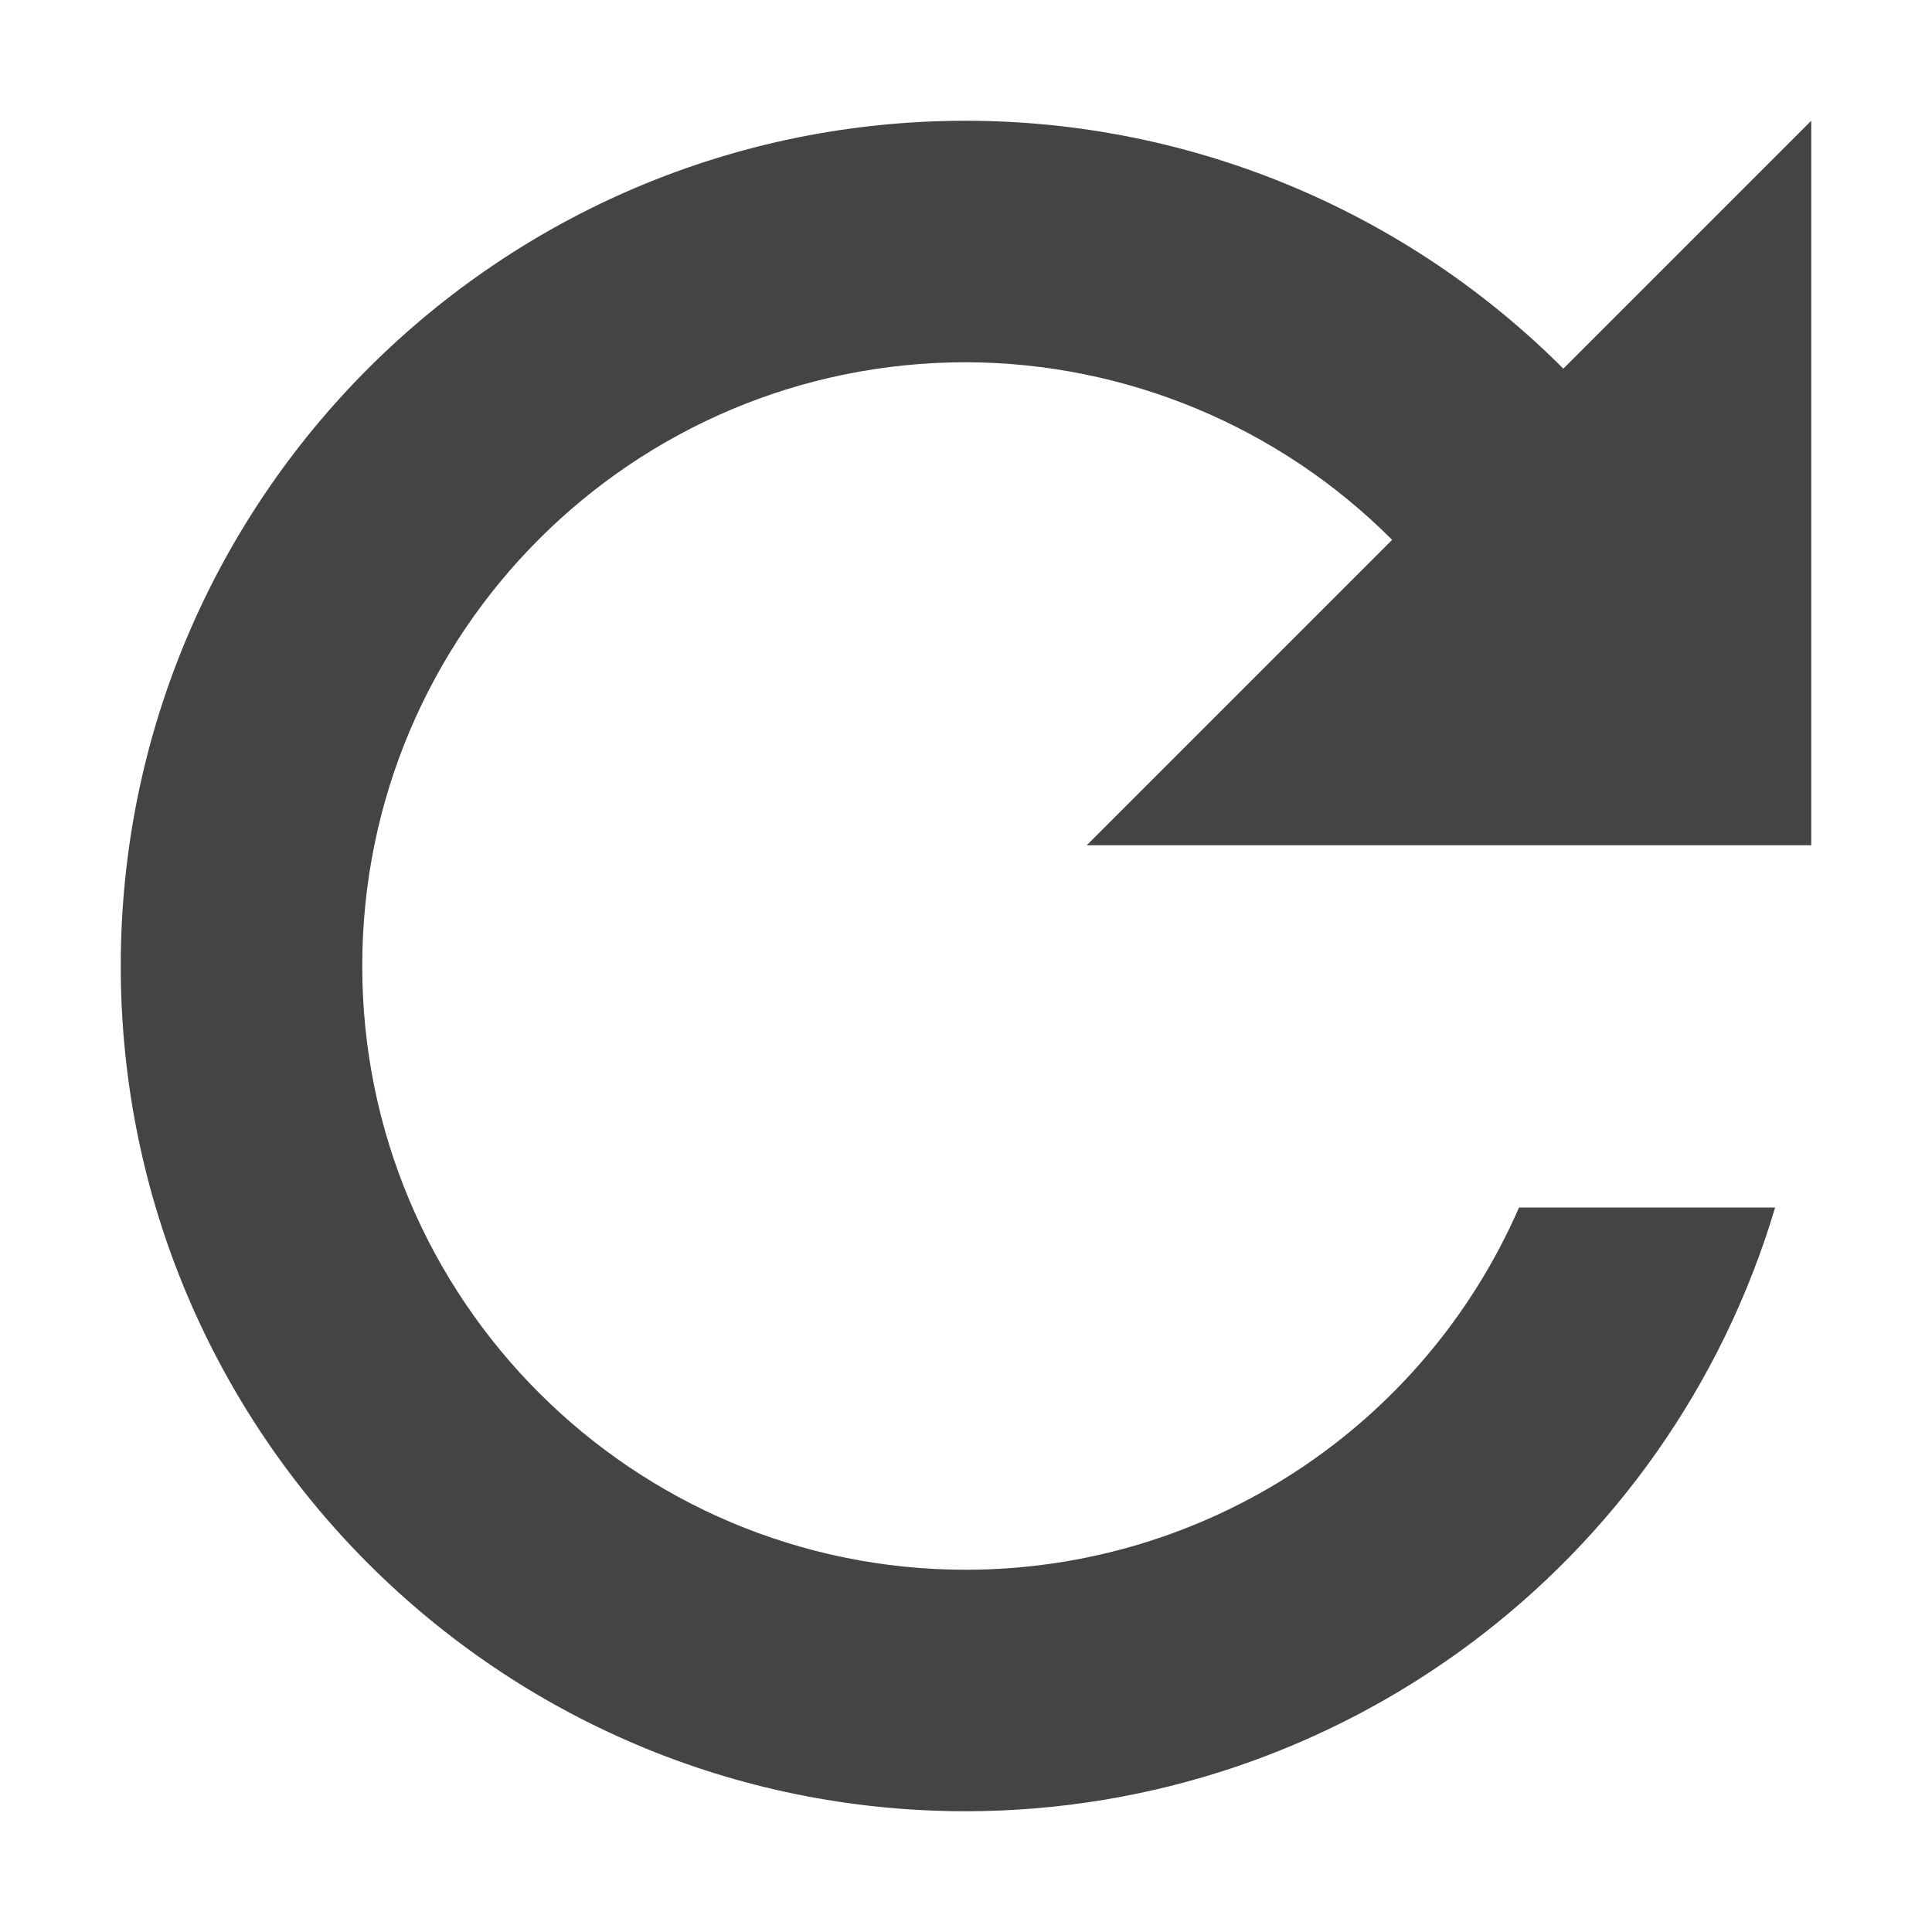
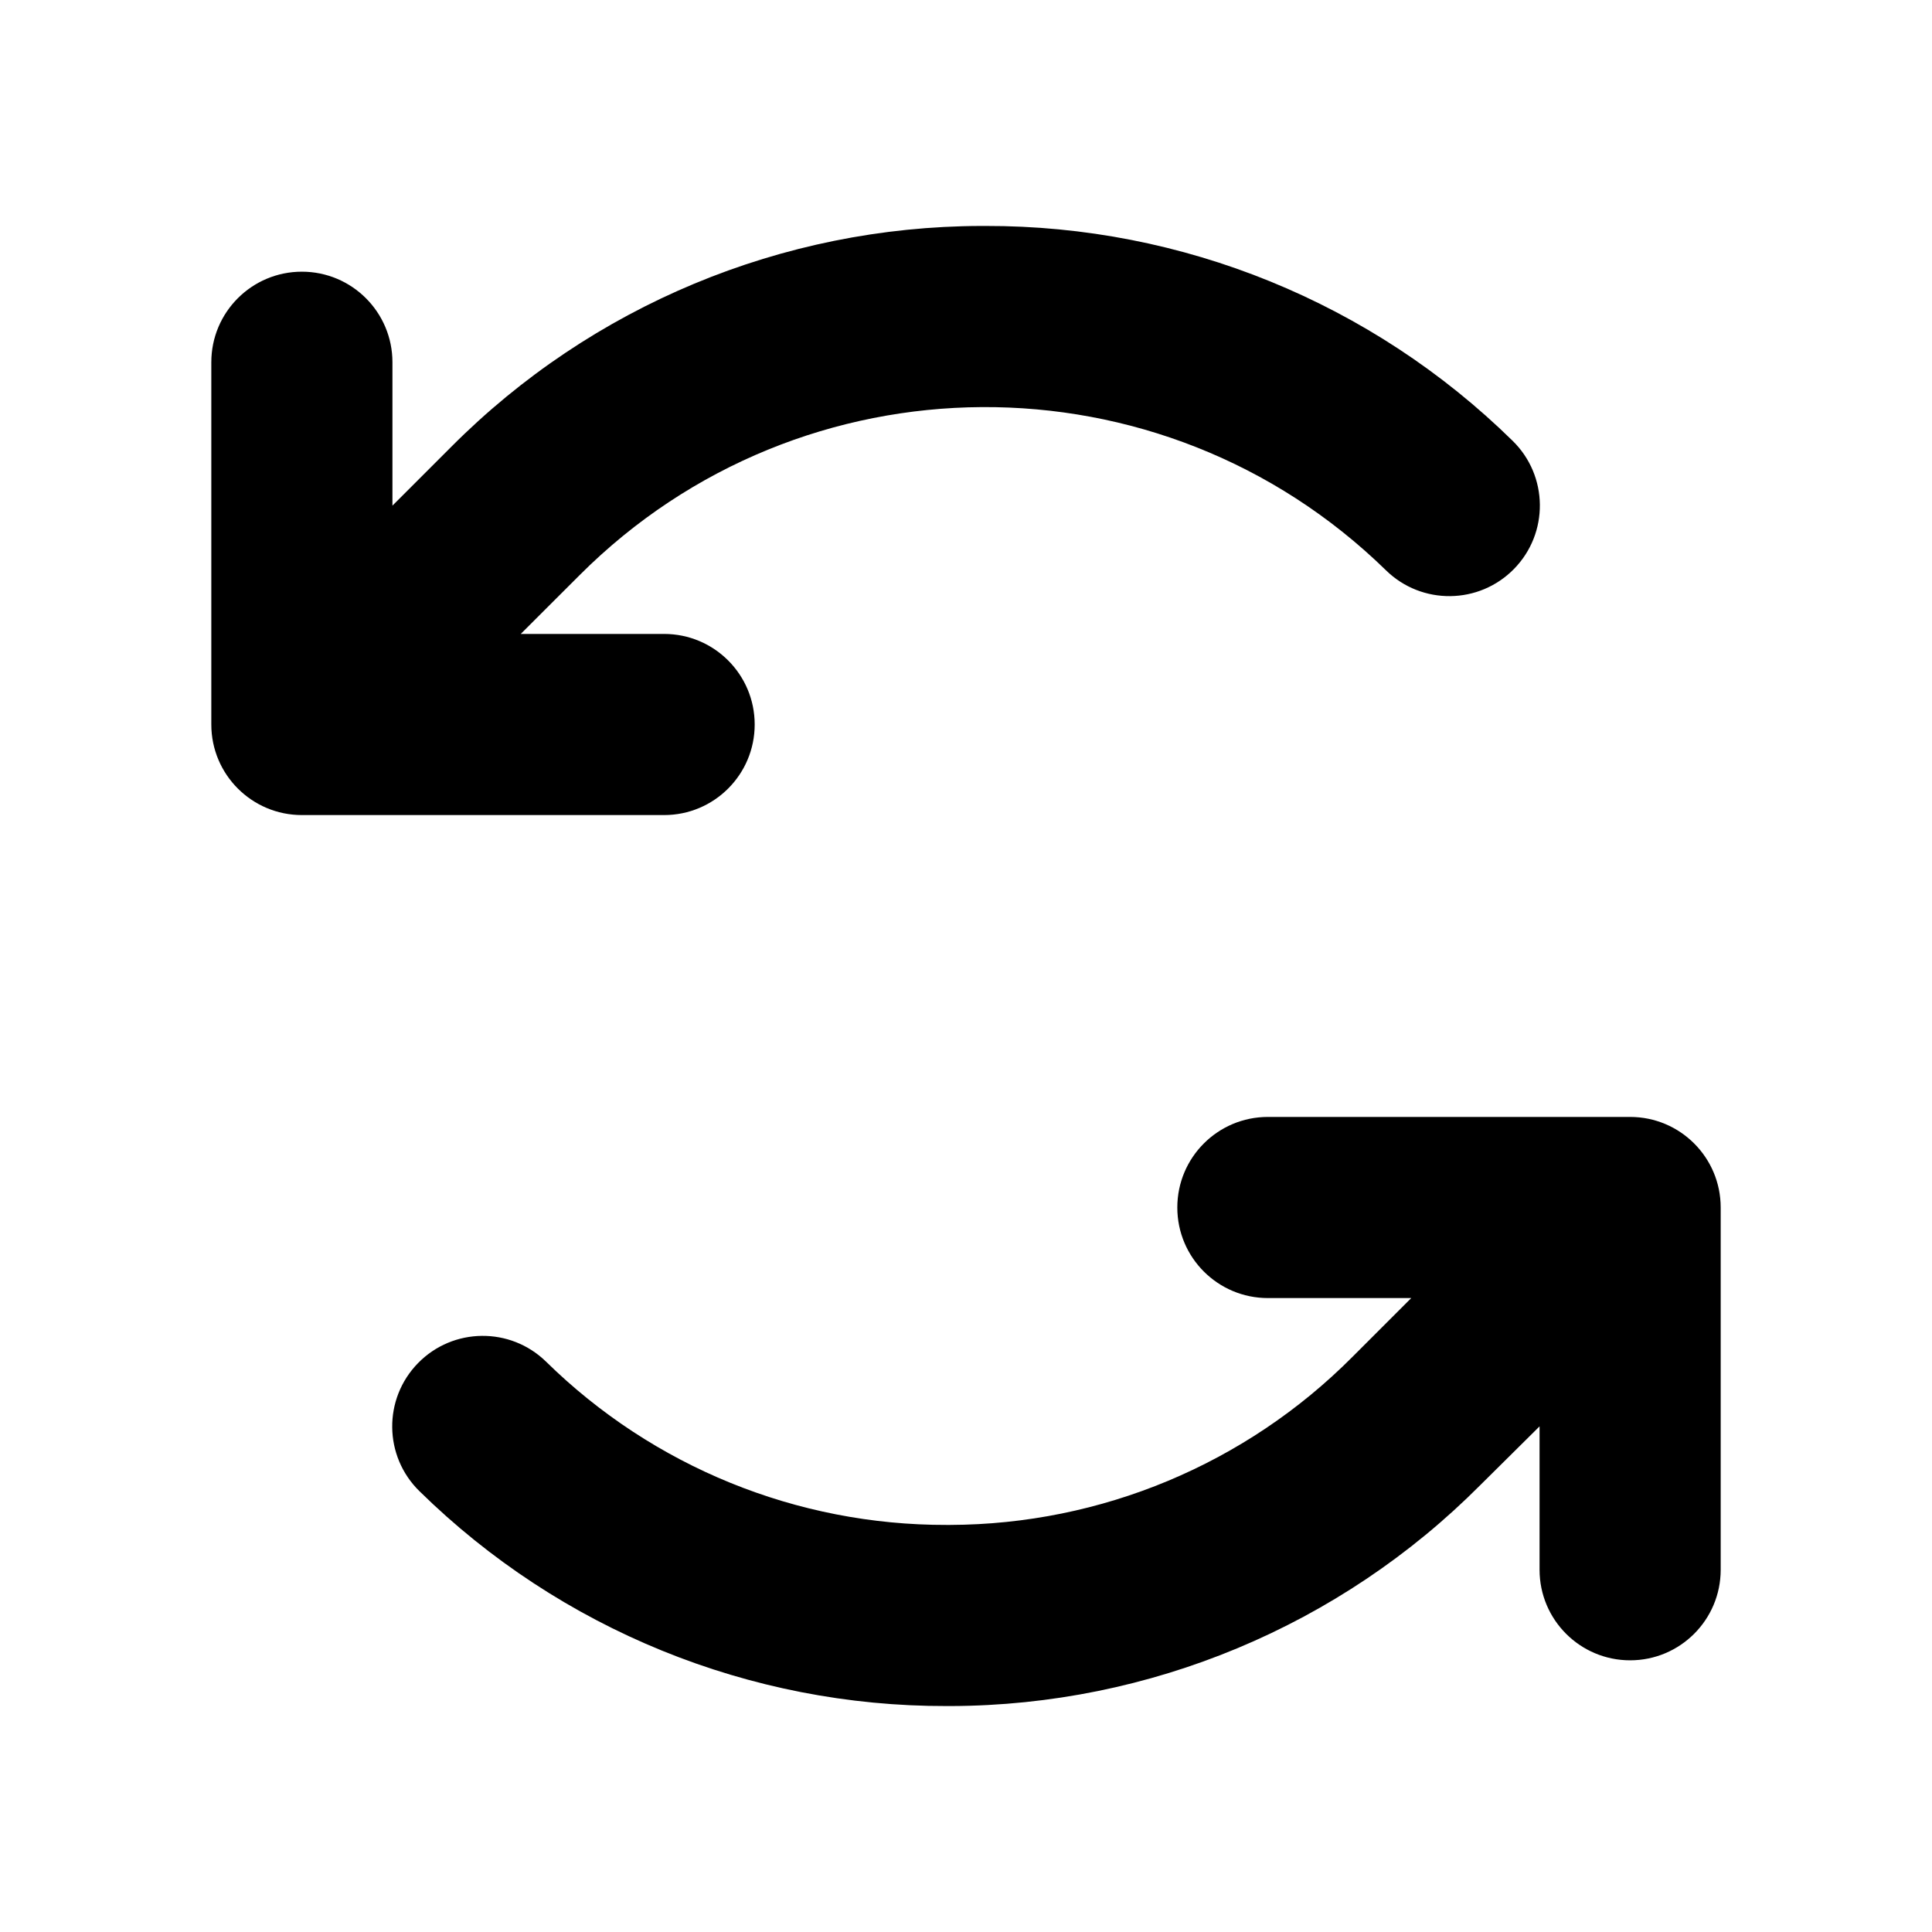
- <svg xmlns="http://www.w3.org/2000/svg" width="16" height="16" version="1.1">
-   <defs>
-     <style id="current-color-scheme" type="text/css">
-    .ColorScheme-Text { color:#444444; } .ColorScheme-Highlight { color:#4285f4; } .ColorScheme-NeutralText { color:#ff9800; } .ColorScheme-PositiveText { color:#4caf50; } .ColorScheme-NegativeText { color:#f44336; }
-   </style>
-   </defs>
-   <path style="fill:currentColor" class="ColorScheme-Text" d="M 8 1 A 7 7 0 0 0 1 8 A 7 7 0 0 0 8 15 A 7 7 0 0 0 14.701 10 L 12.58 10 A 5 5 0 0 1 8 13 A 5 5 0 0 1 3 8 A 5 5 0 0 1 8 3 A 5 5 0 0 1 11.529 4.471 L 9 7 L 15 7 L 15 1 L 12.947 3.053 A 7 7 0 0 0 8 1 z" />
+ <svg xmlns="http://www.w3.org/2000/svg" fill="currentColor" viewBox="0 0 256 256">
+   <path d="M88,108H40A12,12,0,0,1,28,96V48a12,12,0,0,1,24,0V67l7.8-7.8A99.42,99.42,0,0,1,130,29.94h.56a99.38,99.38,0,0,1,69.87,28.47,12,12,0,0,1-16.78,17.16,76,76,0,0,0-106.84.63L69,84H88a12,12,0,0,1,0,24Zm128,40H168a12,12,0,0,0,0,24h19l-7.8,7.8a75.55,75.55,0,0,1-53.32,22.26h-.43a75.49,75.49,0,0,1-53.09-21.63,12,12,0,0,0-16.78,17.16,99.38,99.38,0,0,0,69.87,28.47H126a99.42,99.42,0,0,0,70.16-29.29L204,189v19a12,12,0,0,0,24,0V160A12,12,0,0,0,216,148Z" />
</svg>
